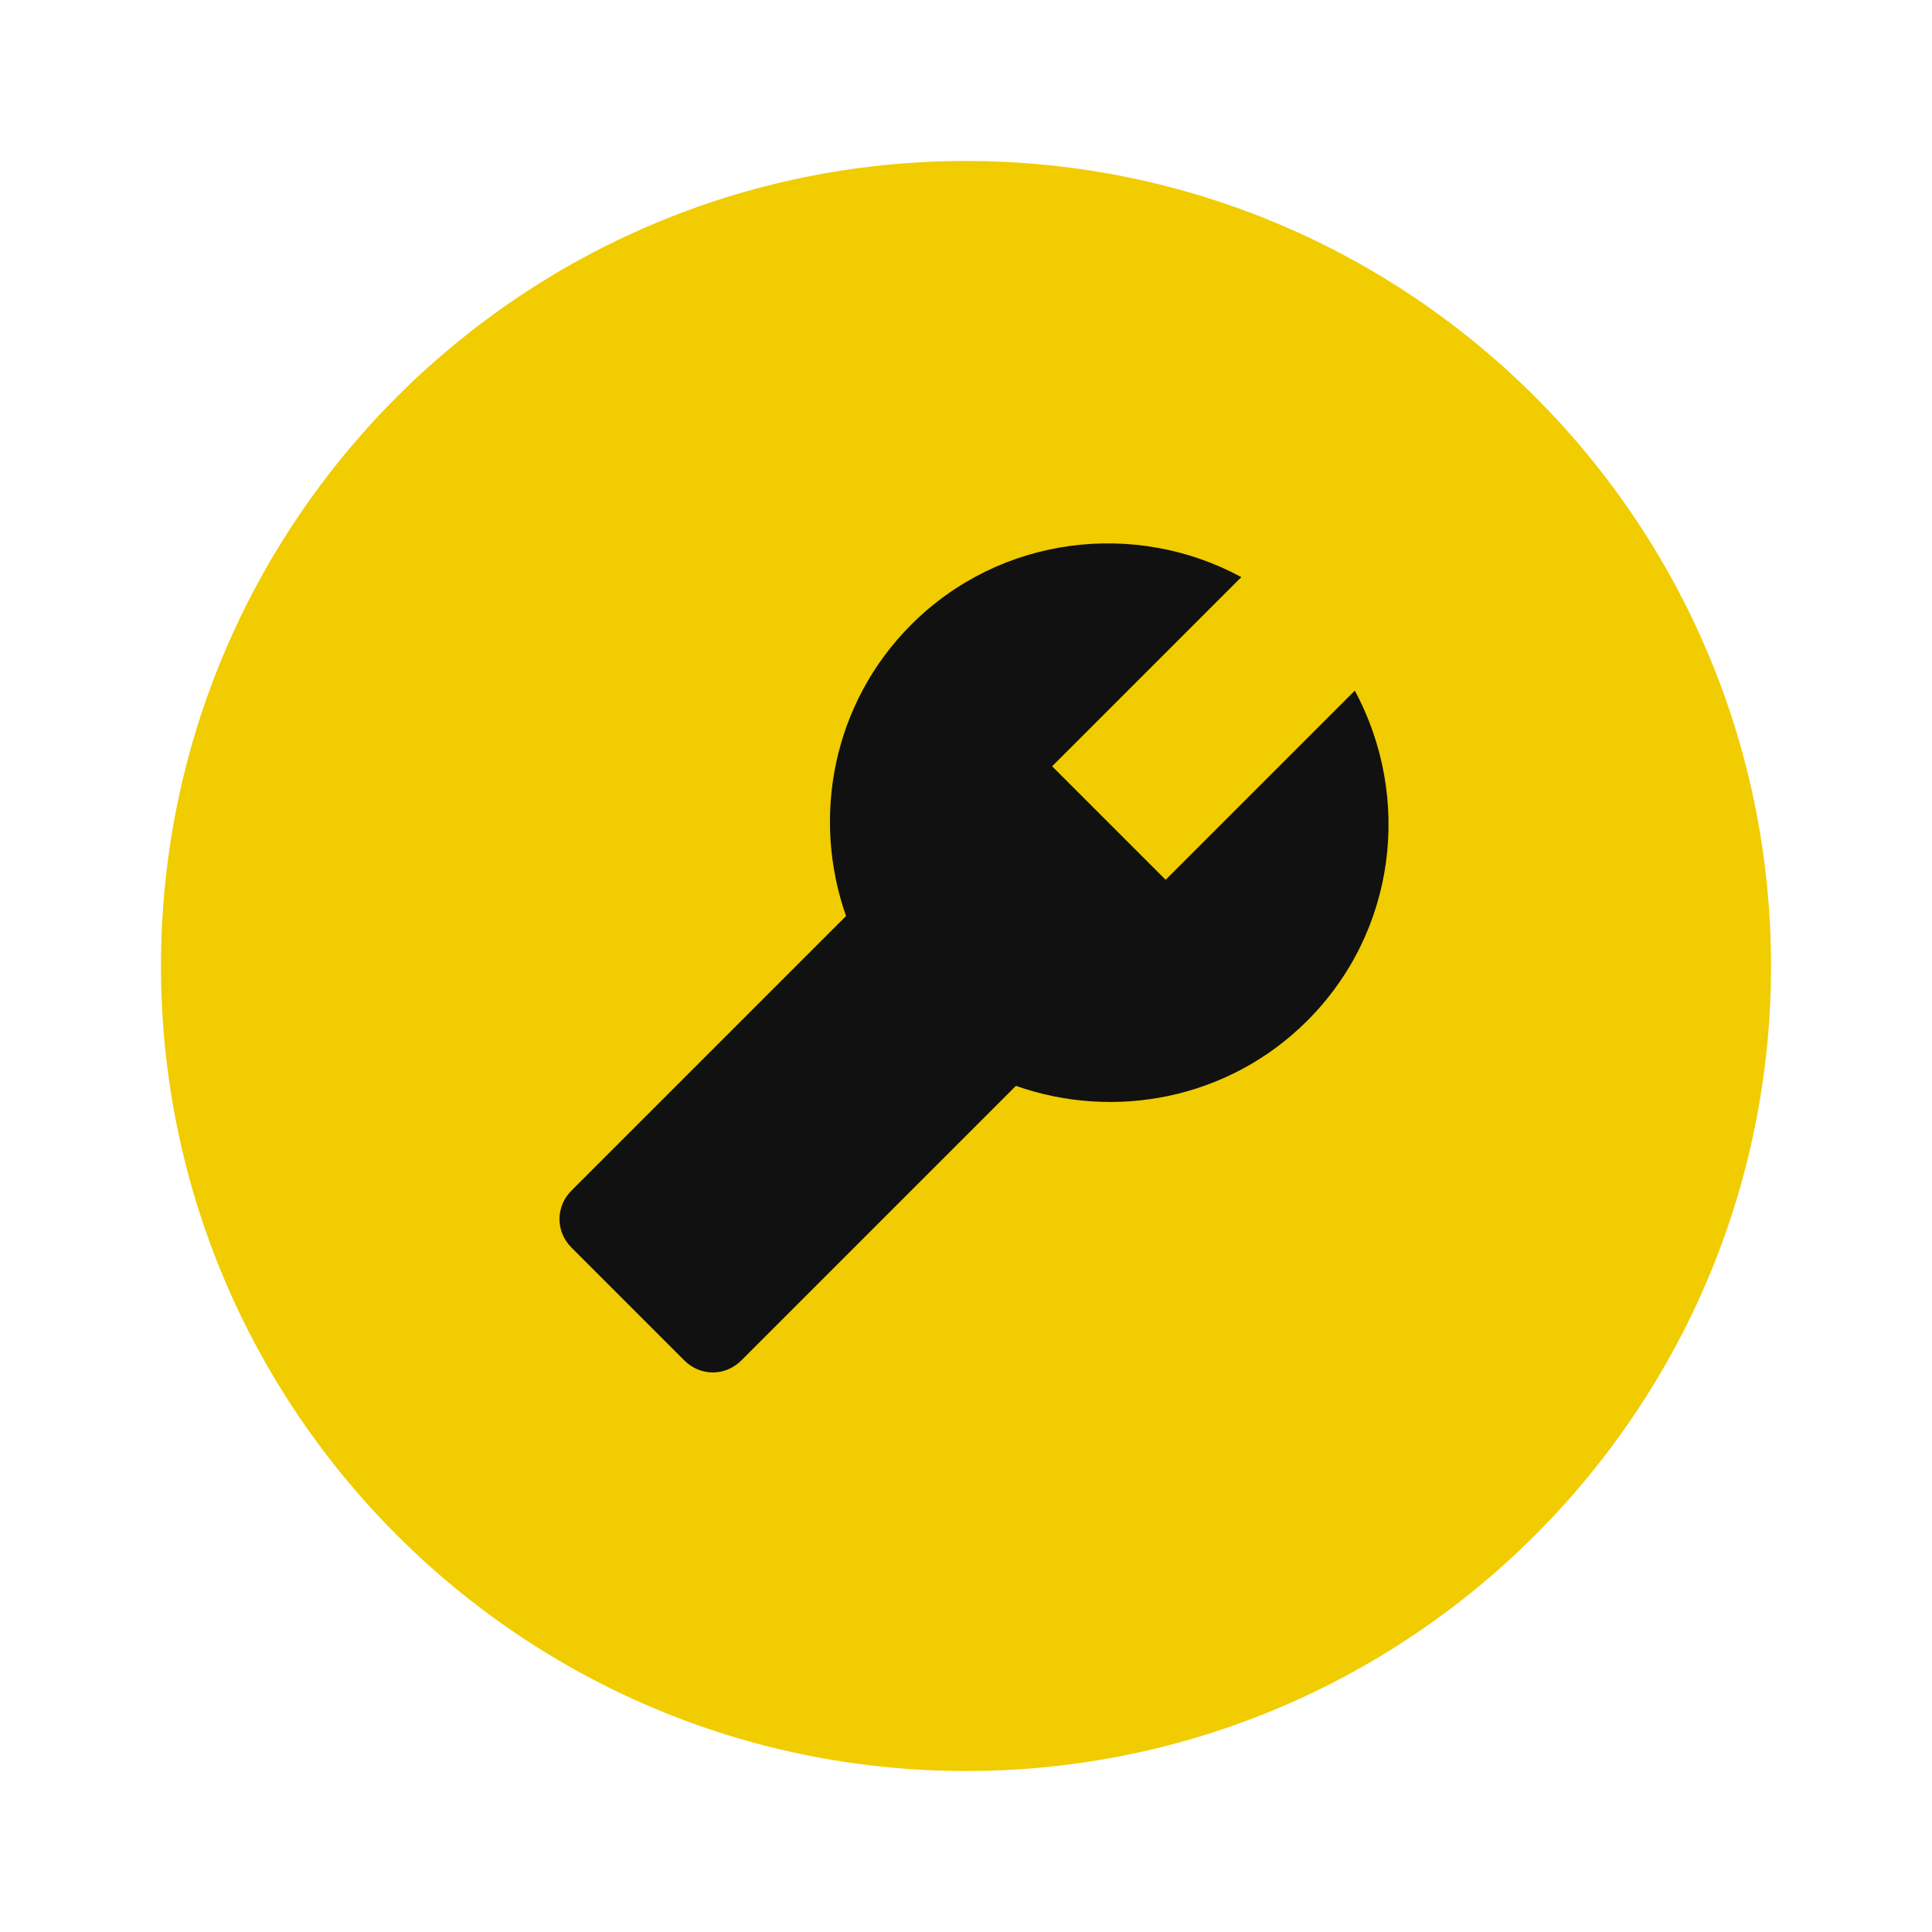
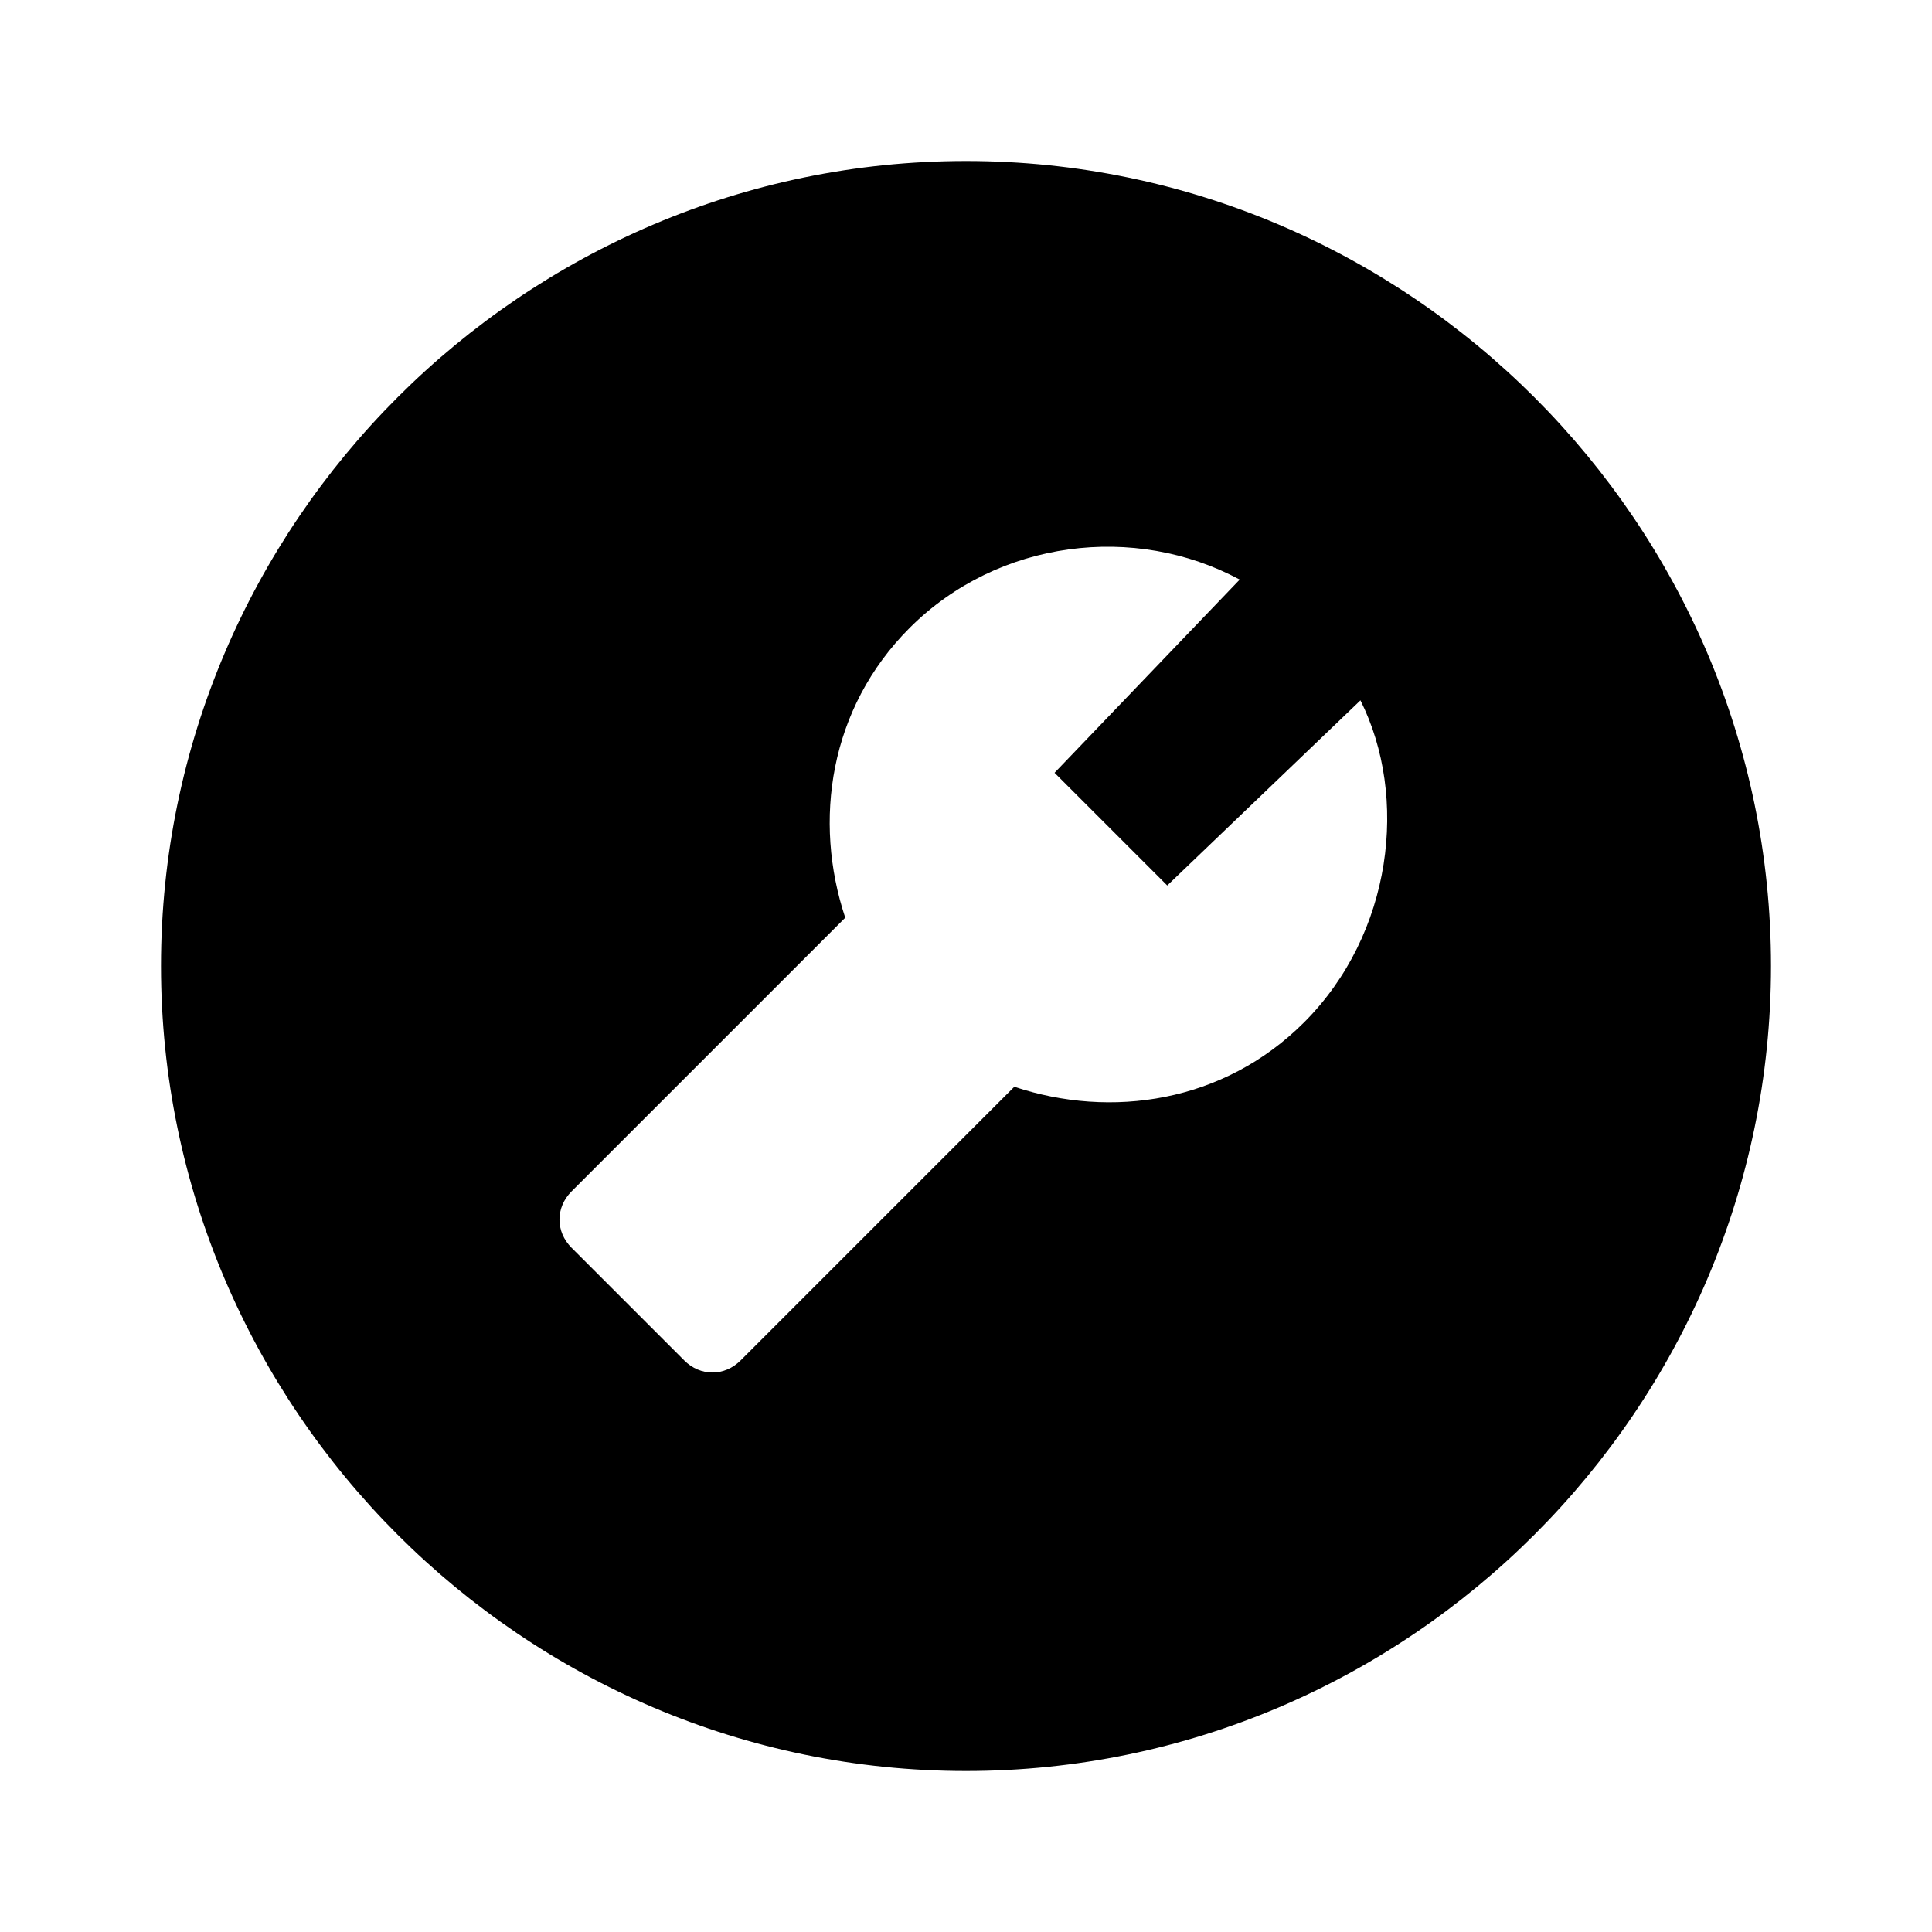
- <svg xmlns="http://www.w3.org/2000/svg" width="24" height="24" viewBox="0 0 24 24" fill="none">
-   <path fill-rule="evenodd" clip-rule="evenodd" d="M22 12C22 6.48 17.52 2 12 2C6.48 2 2 6.48 2 12C2 17.52 6.48 22 12 22C17.52 22 22 17.52 22 12Z" fill="#F0CC00" />
-   <path d="M11.32 7.759C10.34 8.739 10.08 10.159 10.51 11.379L7.1 14.789C6.9 14.989 6.9 15.299 7.1 15.499L8.5 16.899C8.7 17.099 9.01 17.099 9.21 16.899L12.62 13.489C13.84 13.919 15.26 13.659 16.24 12.679C17.35 11.569 17.54 9.899 16.83 8.579L14.48 10.929L13.07 9.519L15.42 7.169C14.11 6.459 12.43 6.649 11.32 7.759Z" fill="#111111" />
+ <svg xmlns="http://www.w3.org/2000/svg" width="24" height="24" viewBox="0 0 24 24" fill="black">
+   <path d="M12,2C6.5,2,2,6.5,2,12s4.5,10,10,10s10-4.5,10-10S17.5,2,12,2z M16.2,12.7c-1,1-2.4,1.2-3.6,0.8l-3.4,3.4  c-0.2,0.2-0.5,0.2-0.7,0l-1.4-1.4c-0.2-0.2-0.2-0.5,0-0.7l3.4-3.4c-0.4-1.2-0.2-2.6,0.8-3.6c1.1-1.1,2.8-1.3,4.1-0.6l-2.3,2.4  l1.4,1.4l2.4-2.3C17.5,9.9,17.3,11.6,16.2,12.7z" />
</svg>
